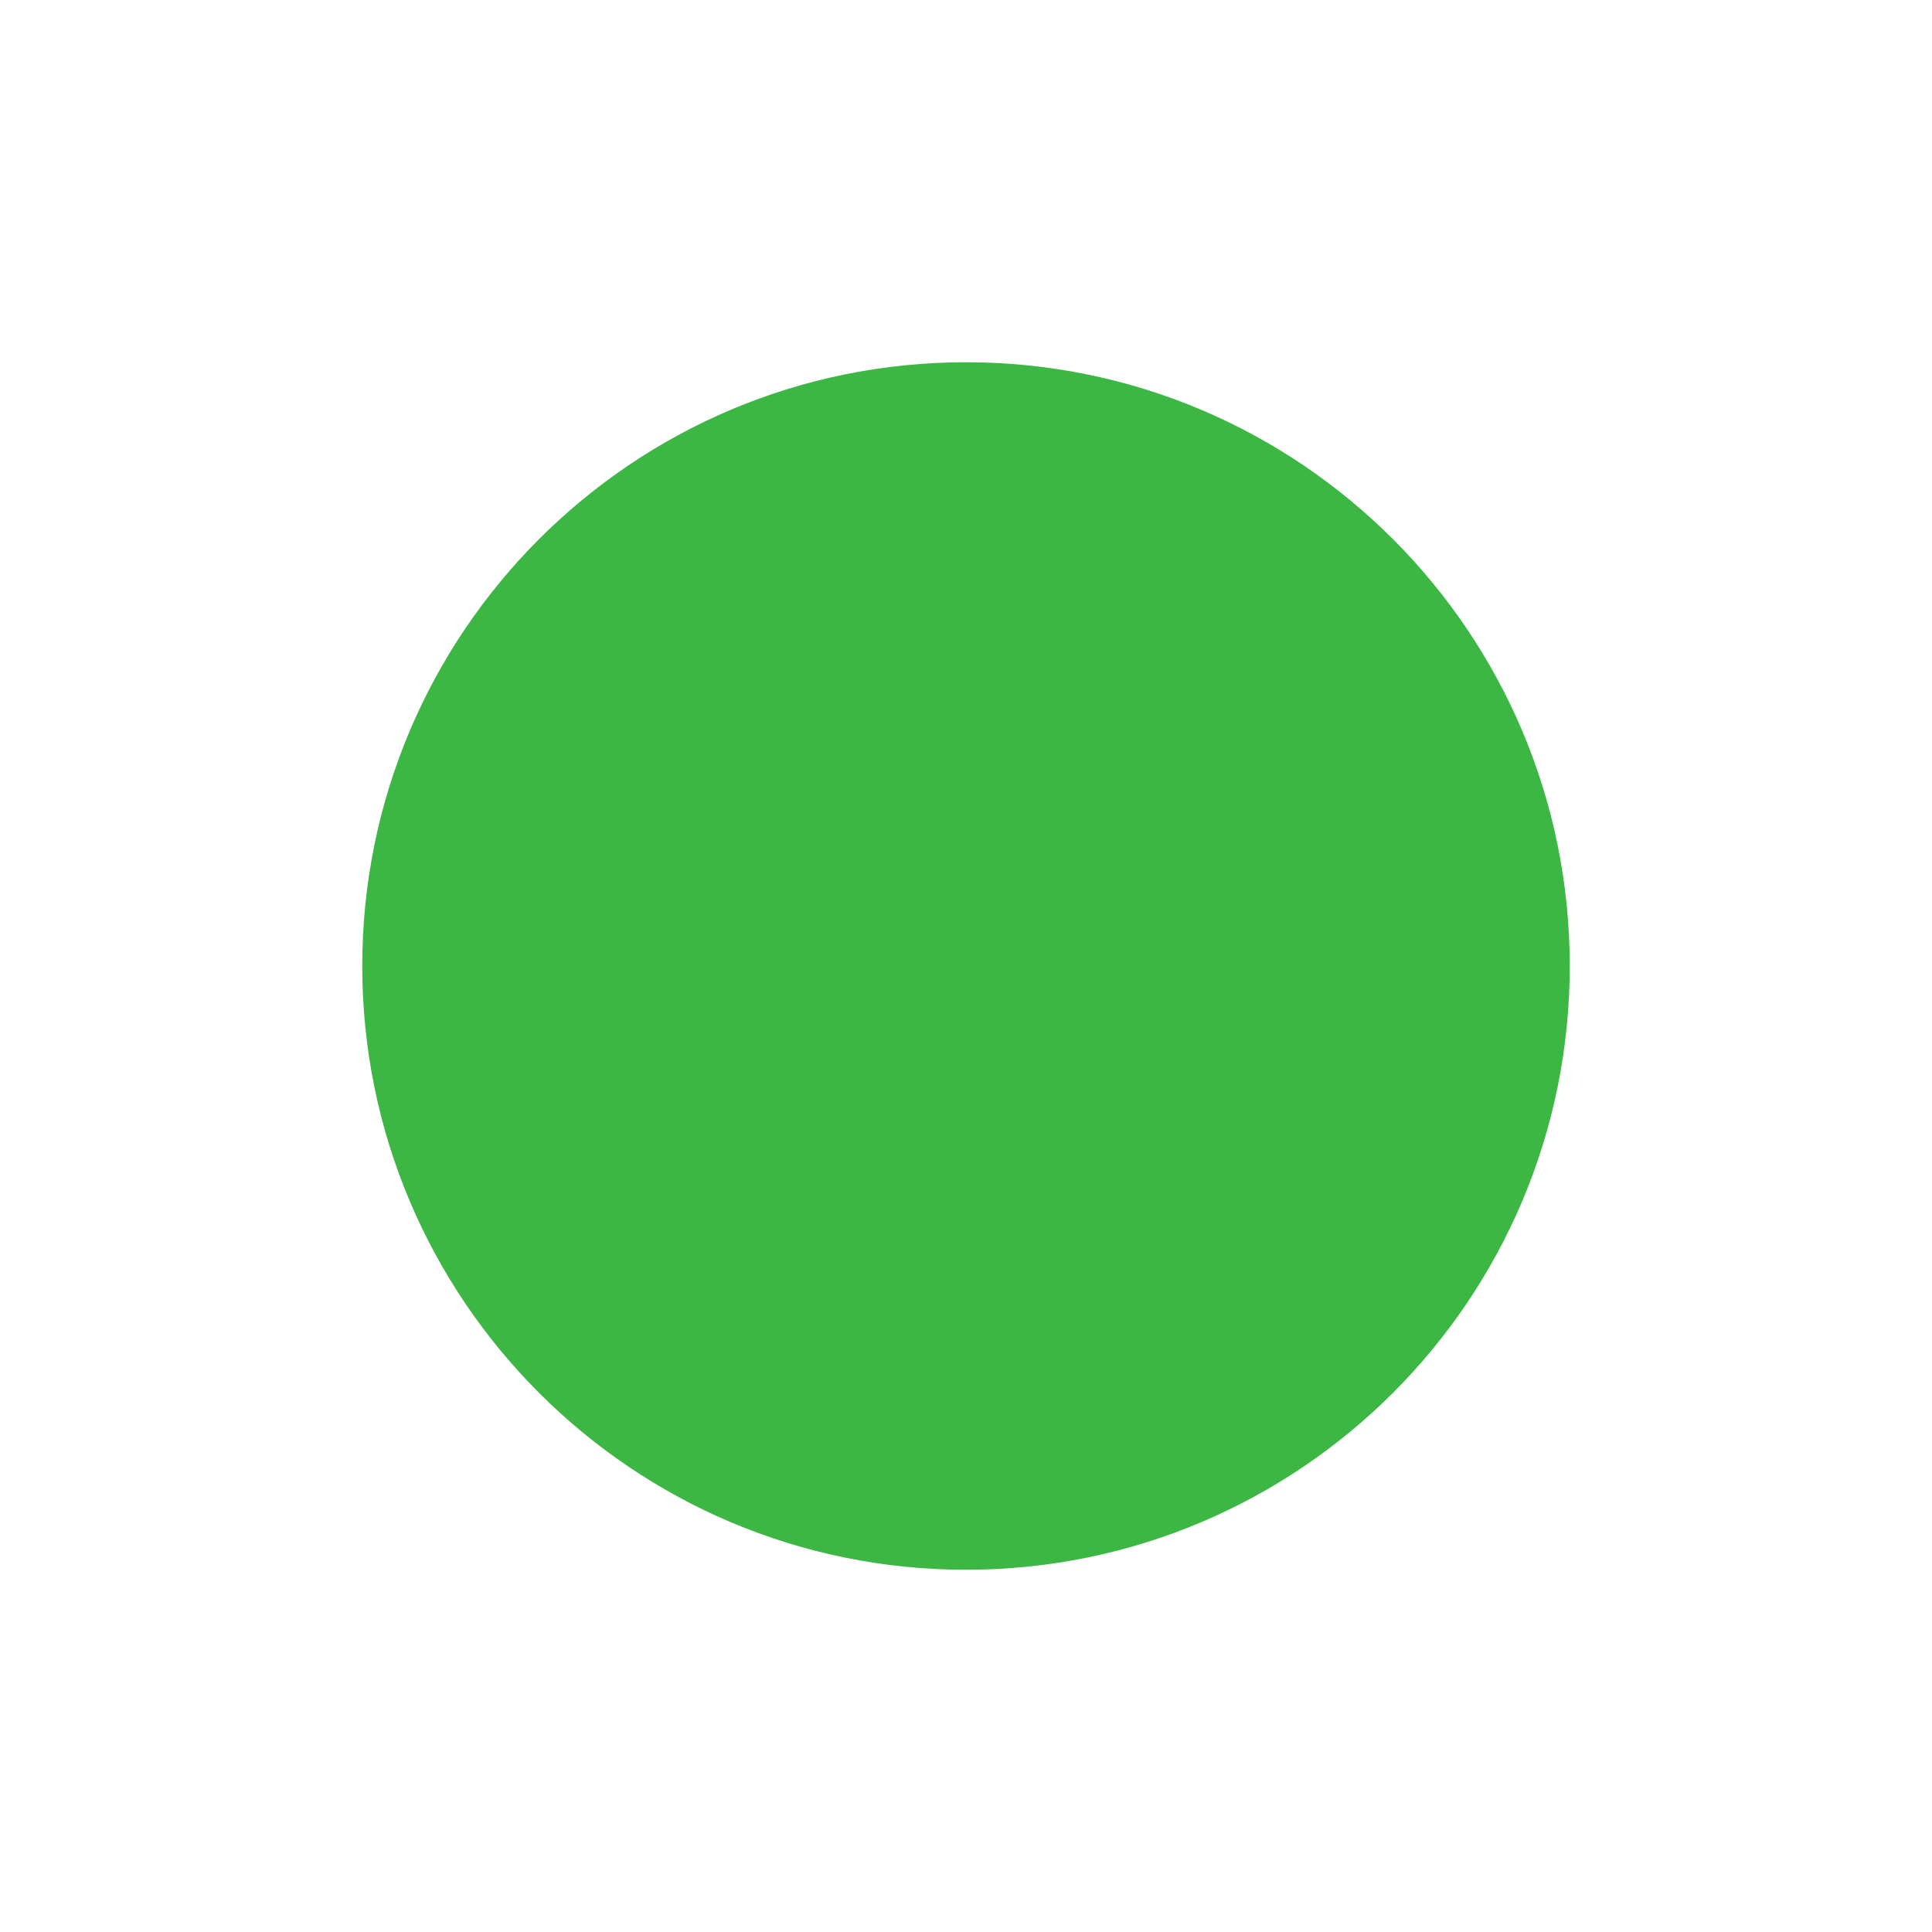
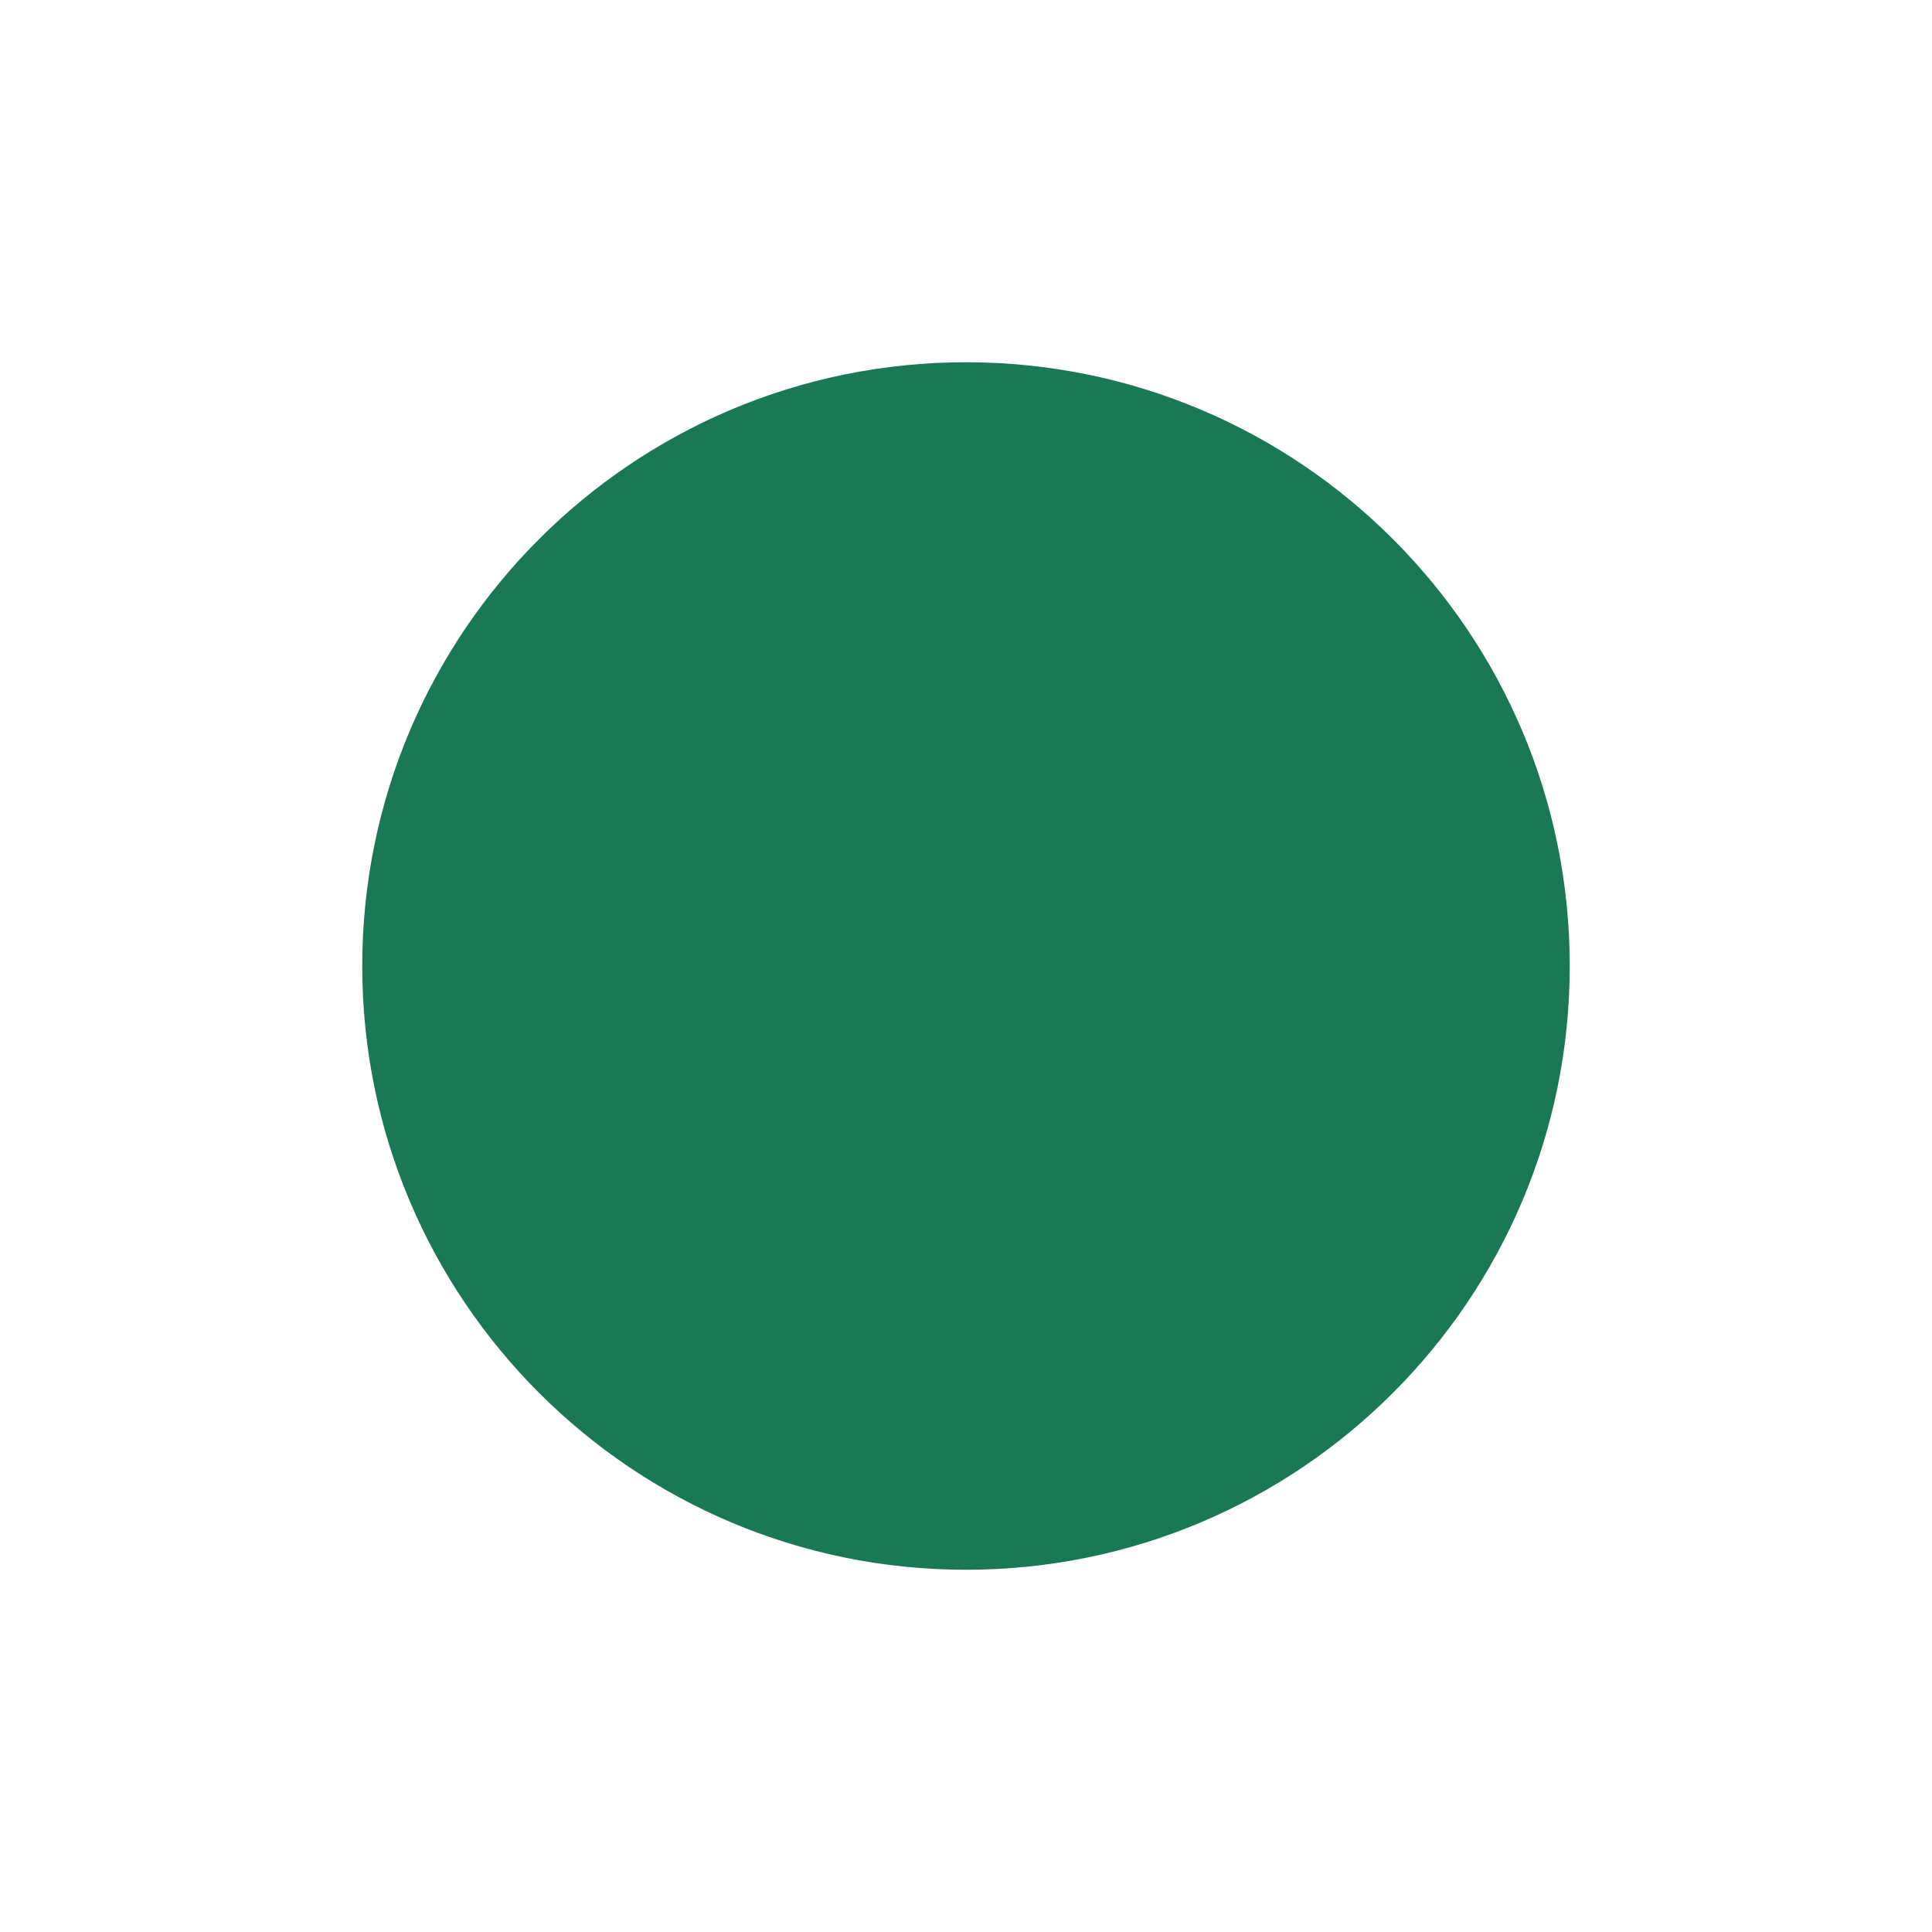
<svg xmlns="http://www.w3.org/2000/svg" id="Unit-Completion_Element" data-name="Unit-Completion Element" viewBox="0 0 32 32">
  <rect id="Rectangle_8255" data-name="Rectangle 8255" width="32" height="32" fill="none" />
-   <circle id="Ellipse_302" data-name="Ellipse 302" cx="10" cy="10" r="10" transform="translate(6 6)" fill="#3cb744" />
+   <circle id="Ellipse_302" data-name="Ellipse 302" cx="10" cy="10" r="10" transform="translate(6 6)" fill="#1B7855" />
</svg>
